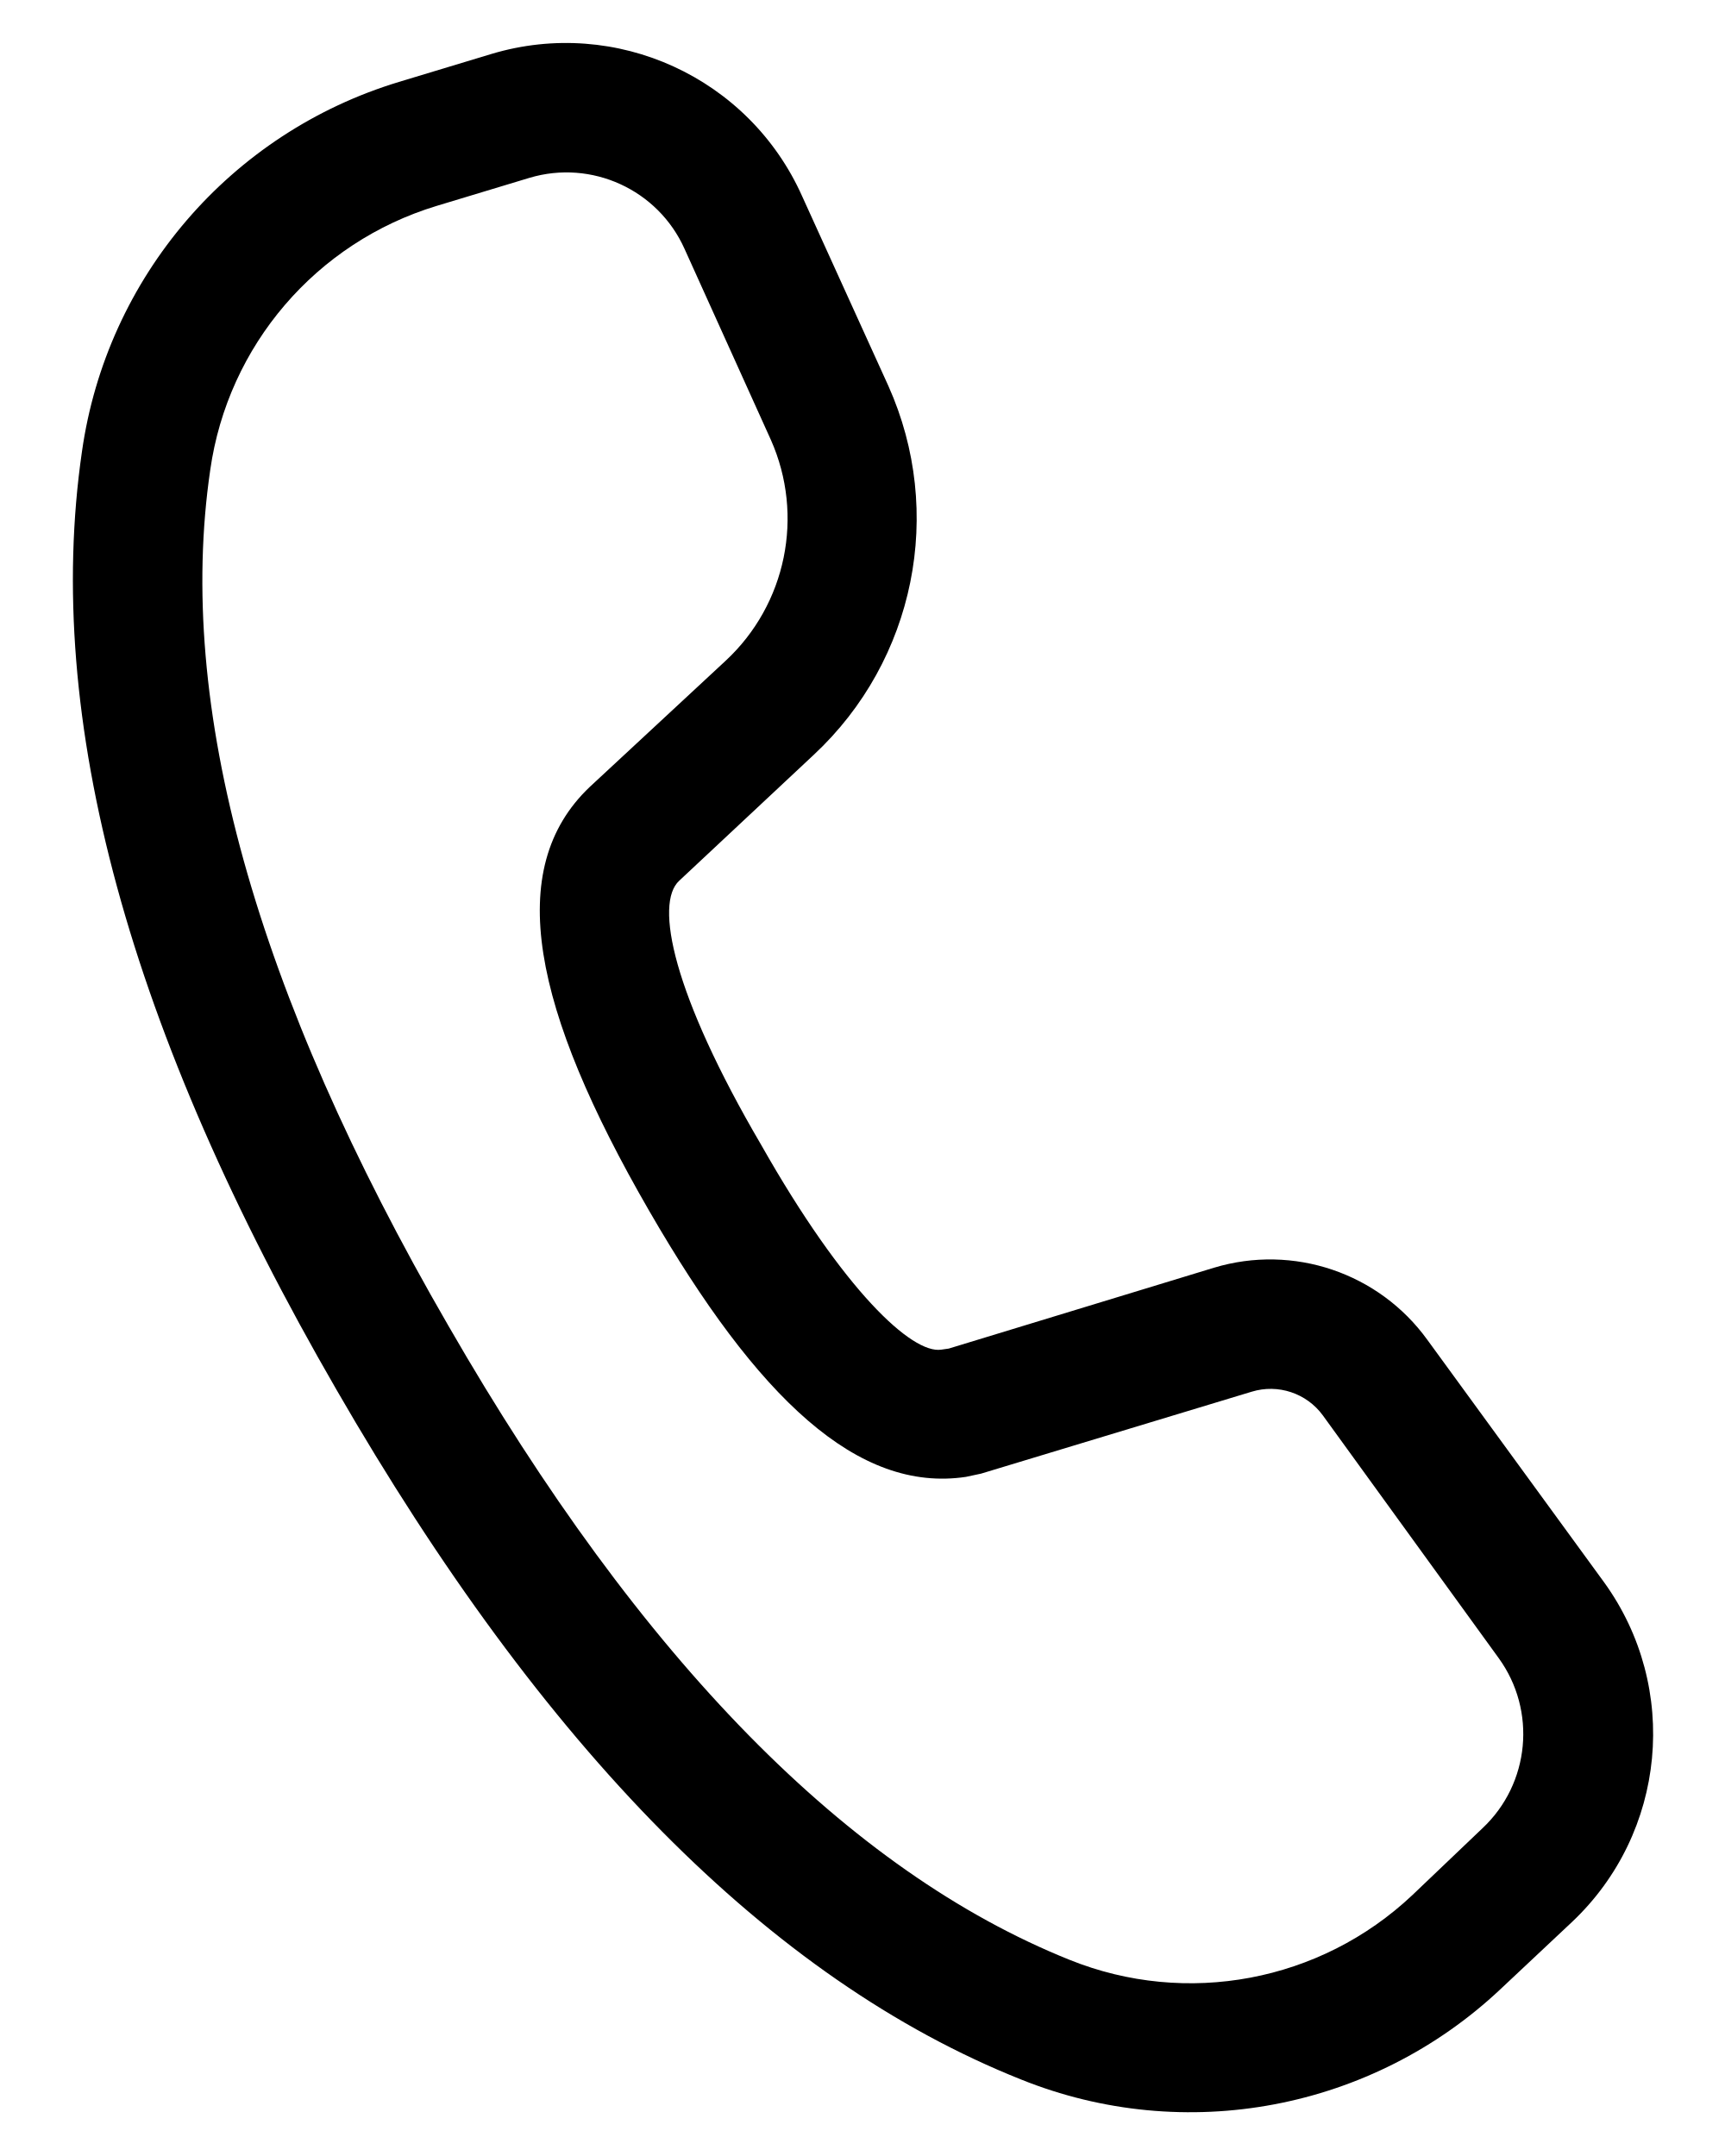
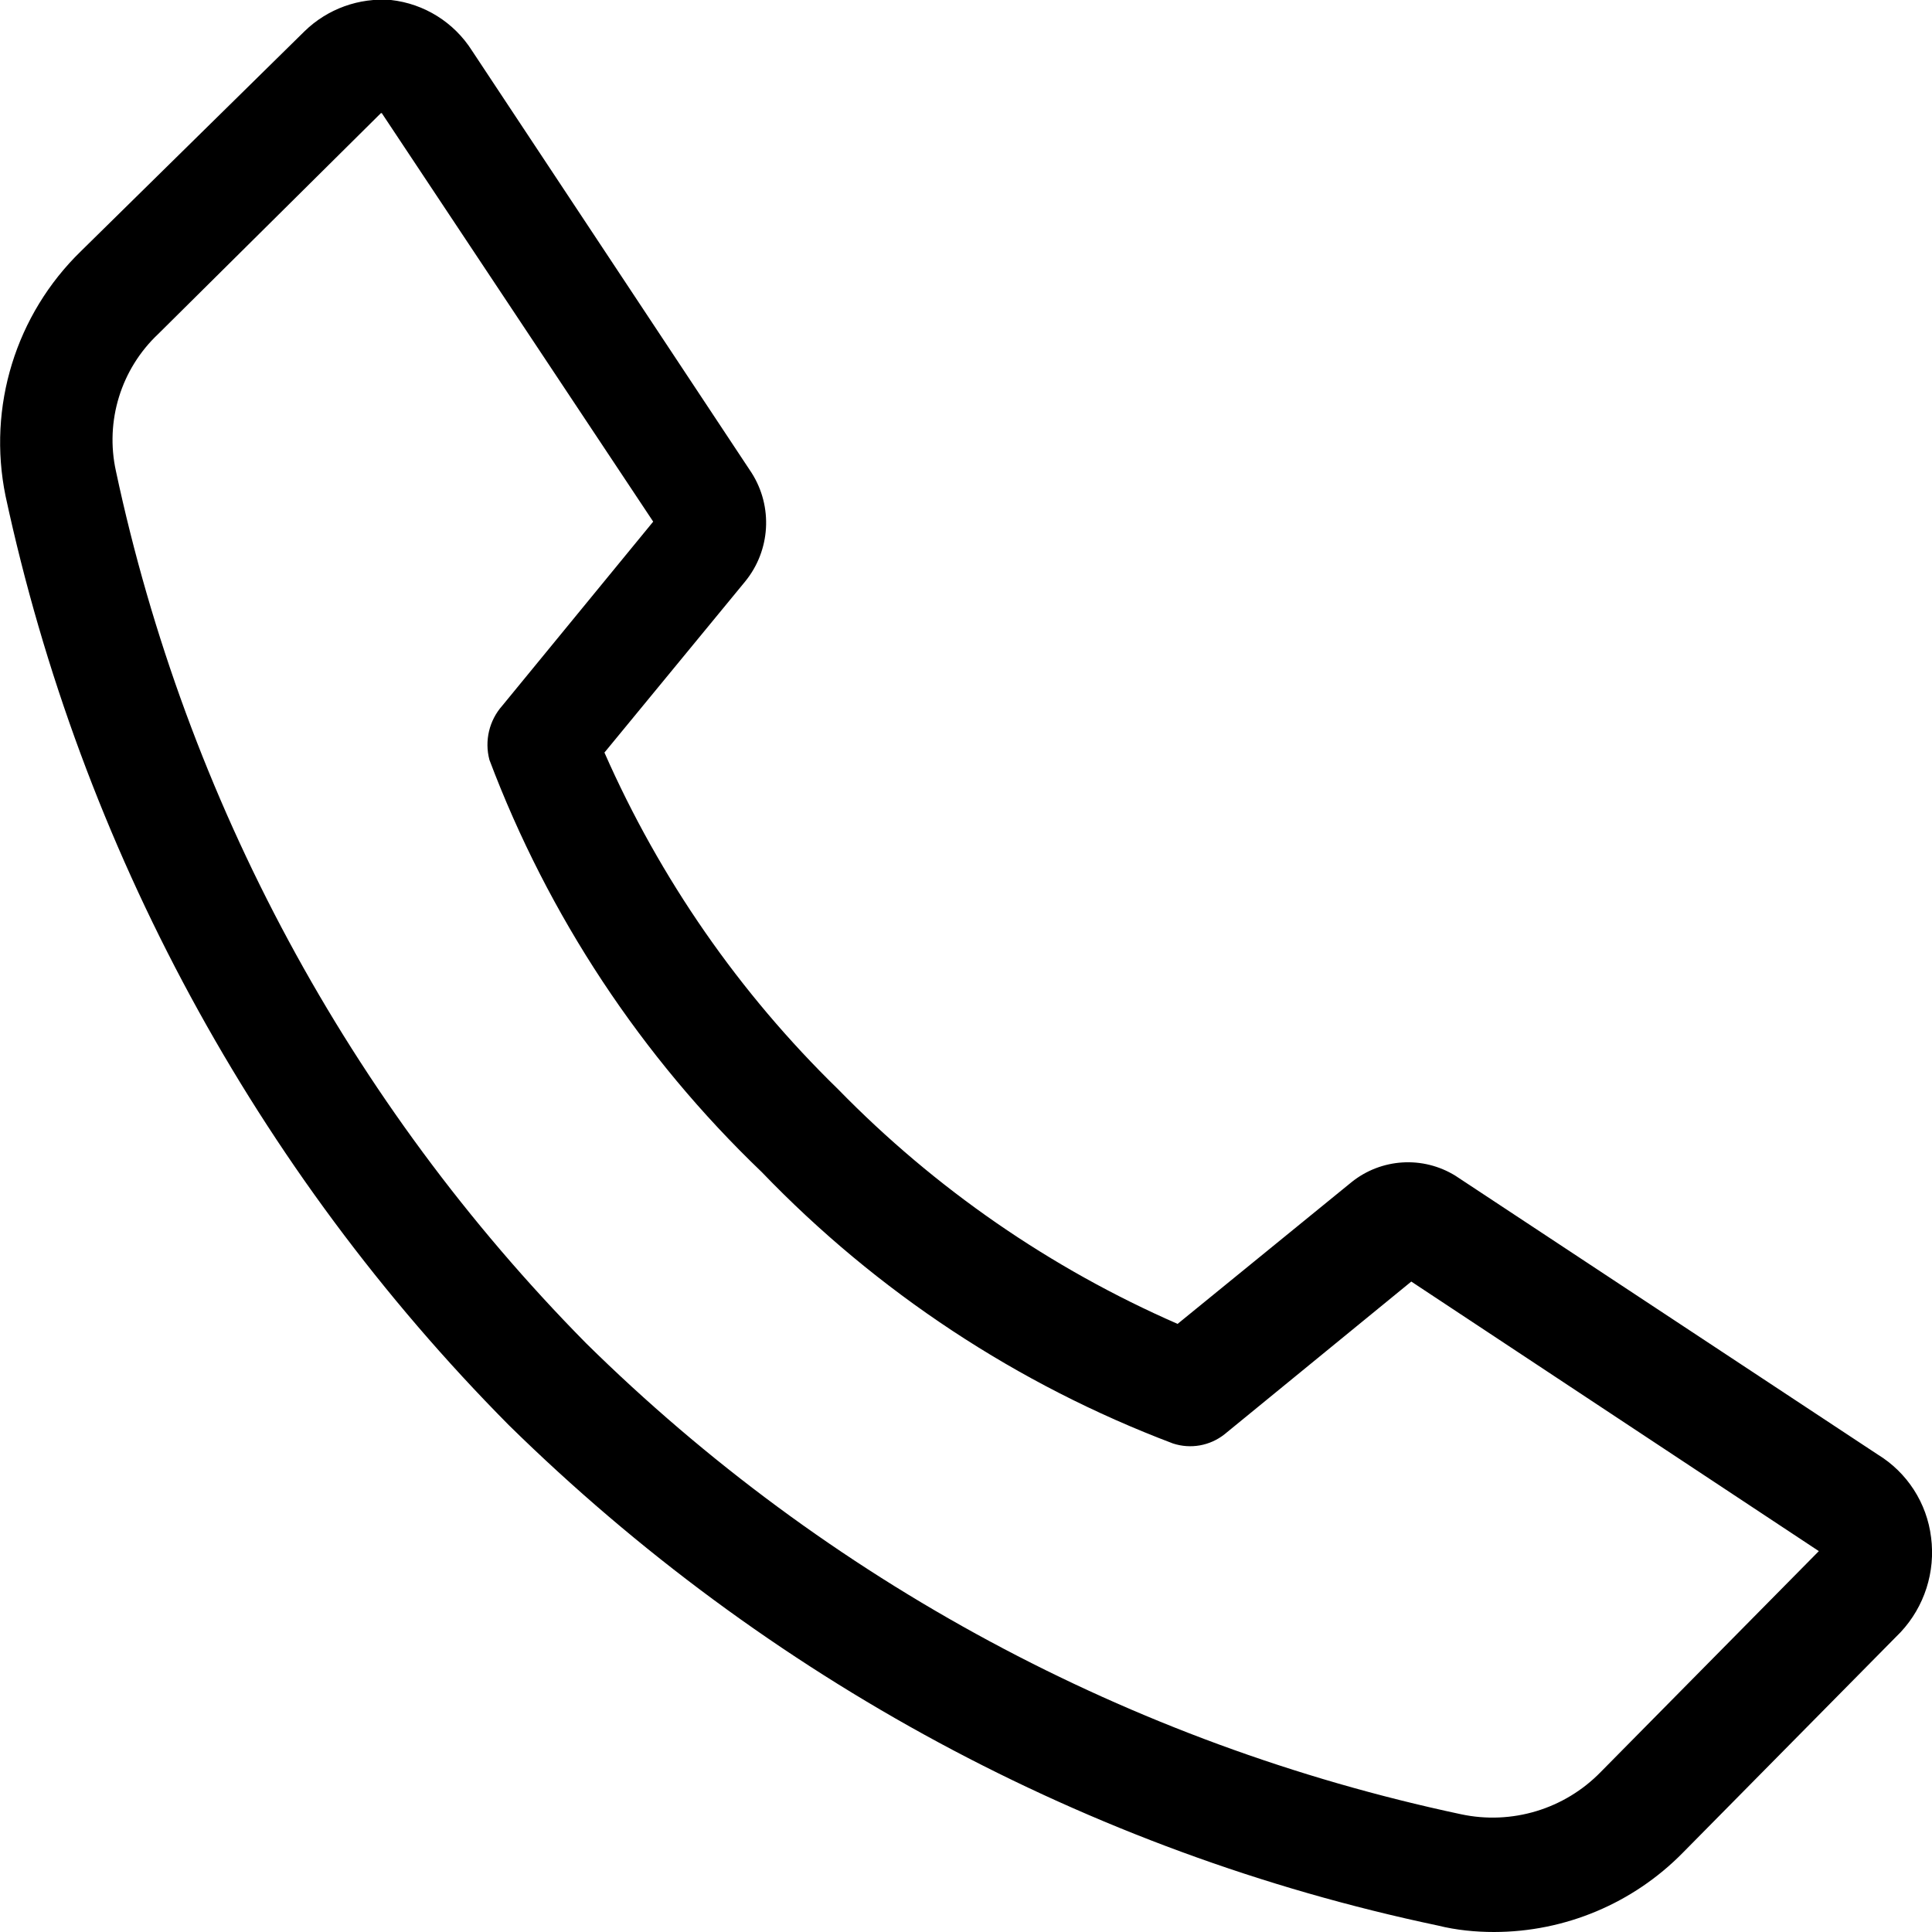
- <svg xmlns="http://www.w3.org/2000/svg" viewBox="0 0 16 20" fill="none">
-   <path d="m4.56.5-.86.26a4.2 4.2 0 0 0-2.94 3.43c-.36 2.48.44 5.38 2.36 8.7 1.92 3.33 4.02 5.47 6.35 6.4a4.2 4.2 0 0 0 4.45-.84l.66-.62a2.4 2.4 0 0 0 .3-3.15l-1.64-2.25a1.8 1.8 0 0 0-1.98-.67l-2.46.75-.07.01c-.27.04-.9-.54-1.67-1.9-.82-1.4-.99-2.24-.76-2.45l1.25-1.17a3 3 0 0 0 .69-3.42l-.8-1.76a2.4 2.4 0 0 0-2.88-1.32Zm1.79 1.81.8 1.77a1.8 1.8 0 0 1-.42 2.05l-1.26 1.17c-.8.76-.53 2.06.55 3.93 1.01 1.75 1.94 2.62 2.94 2.47l.14-.03 2.51-.76a.6.6 0 0 1 .66.22l1.63 2.25a1.2 1.2 0 0 1-.15 1.58l-.65.62a3 3 0 0 1-3.18.6c-2.04-.82-3.97-2.77-5.76-5.88-1.8-3.11-2.53-5.76-2.21-7.94a3 3 0 0 1 2.1-2.45l.86-.26a1.2 1.2 0 0 1 1.44.66Z" fill="#000" />
+ <svg xmlns="http://www.w3.org/2000/svg" viewBox="0 0 21 21" fill="none">
+   <path d="M16.24 21c-.2 0-.41-.02-.61-.07-3.8-.8-7.3-2.69-10.1-5.44a20.46 20.46 0 0 1-5.47-10.1 2.9 2.9 0 0 1 .82-2.66l2.43-2.39a1.21 1.21 0 0 1 .94-.34 1.2 1.2 0 0 1 .88.55l3.04 4.59a1.01 1.01 0 0 1-.07 1.18l-1.53 1.86a11.68 11.68 0 0 0 2.54 3.66 11.7 11.7 0 0 0 3.69 2.55l1.89-1.54a.98.98 0 0 1 1.13-.07l4.59 3.03a1.23 1.23 0 0 1 .58.9 1.27 1.27 0 0 1-.33 1.03l-2.37 2.4a2.88 2.88 0 0 1-2.05.86Zm-12.1-19.77-2.42 2.4a1.58 1.58 0 0 0-.46 1.49 19.2 19.2 0 0 0 5.11 9.48 19.25 19.25 0 0 0 9.51 5.12 1.64 1.64 0 0 0 1.52-.46l2.37-2.4-4.43-2.93-2.03 1.66a.6.6 0 0 1-.56.1 12.17 12.17 0 0 1-4.47-2.95 12.13 12.13 0 0 1-2.96-4.48.64.64 0 0 1 .14-.59l1.64-2-2.95-4.44Z" fill="#000" />
</svg>
